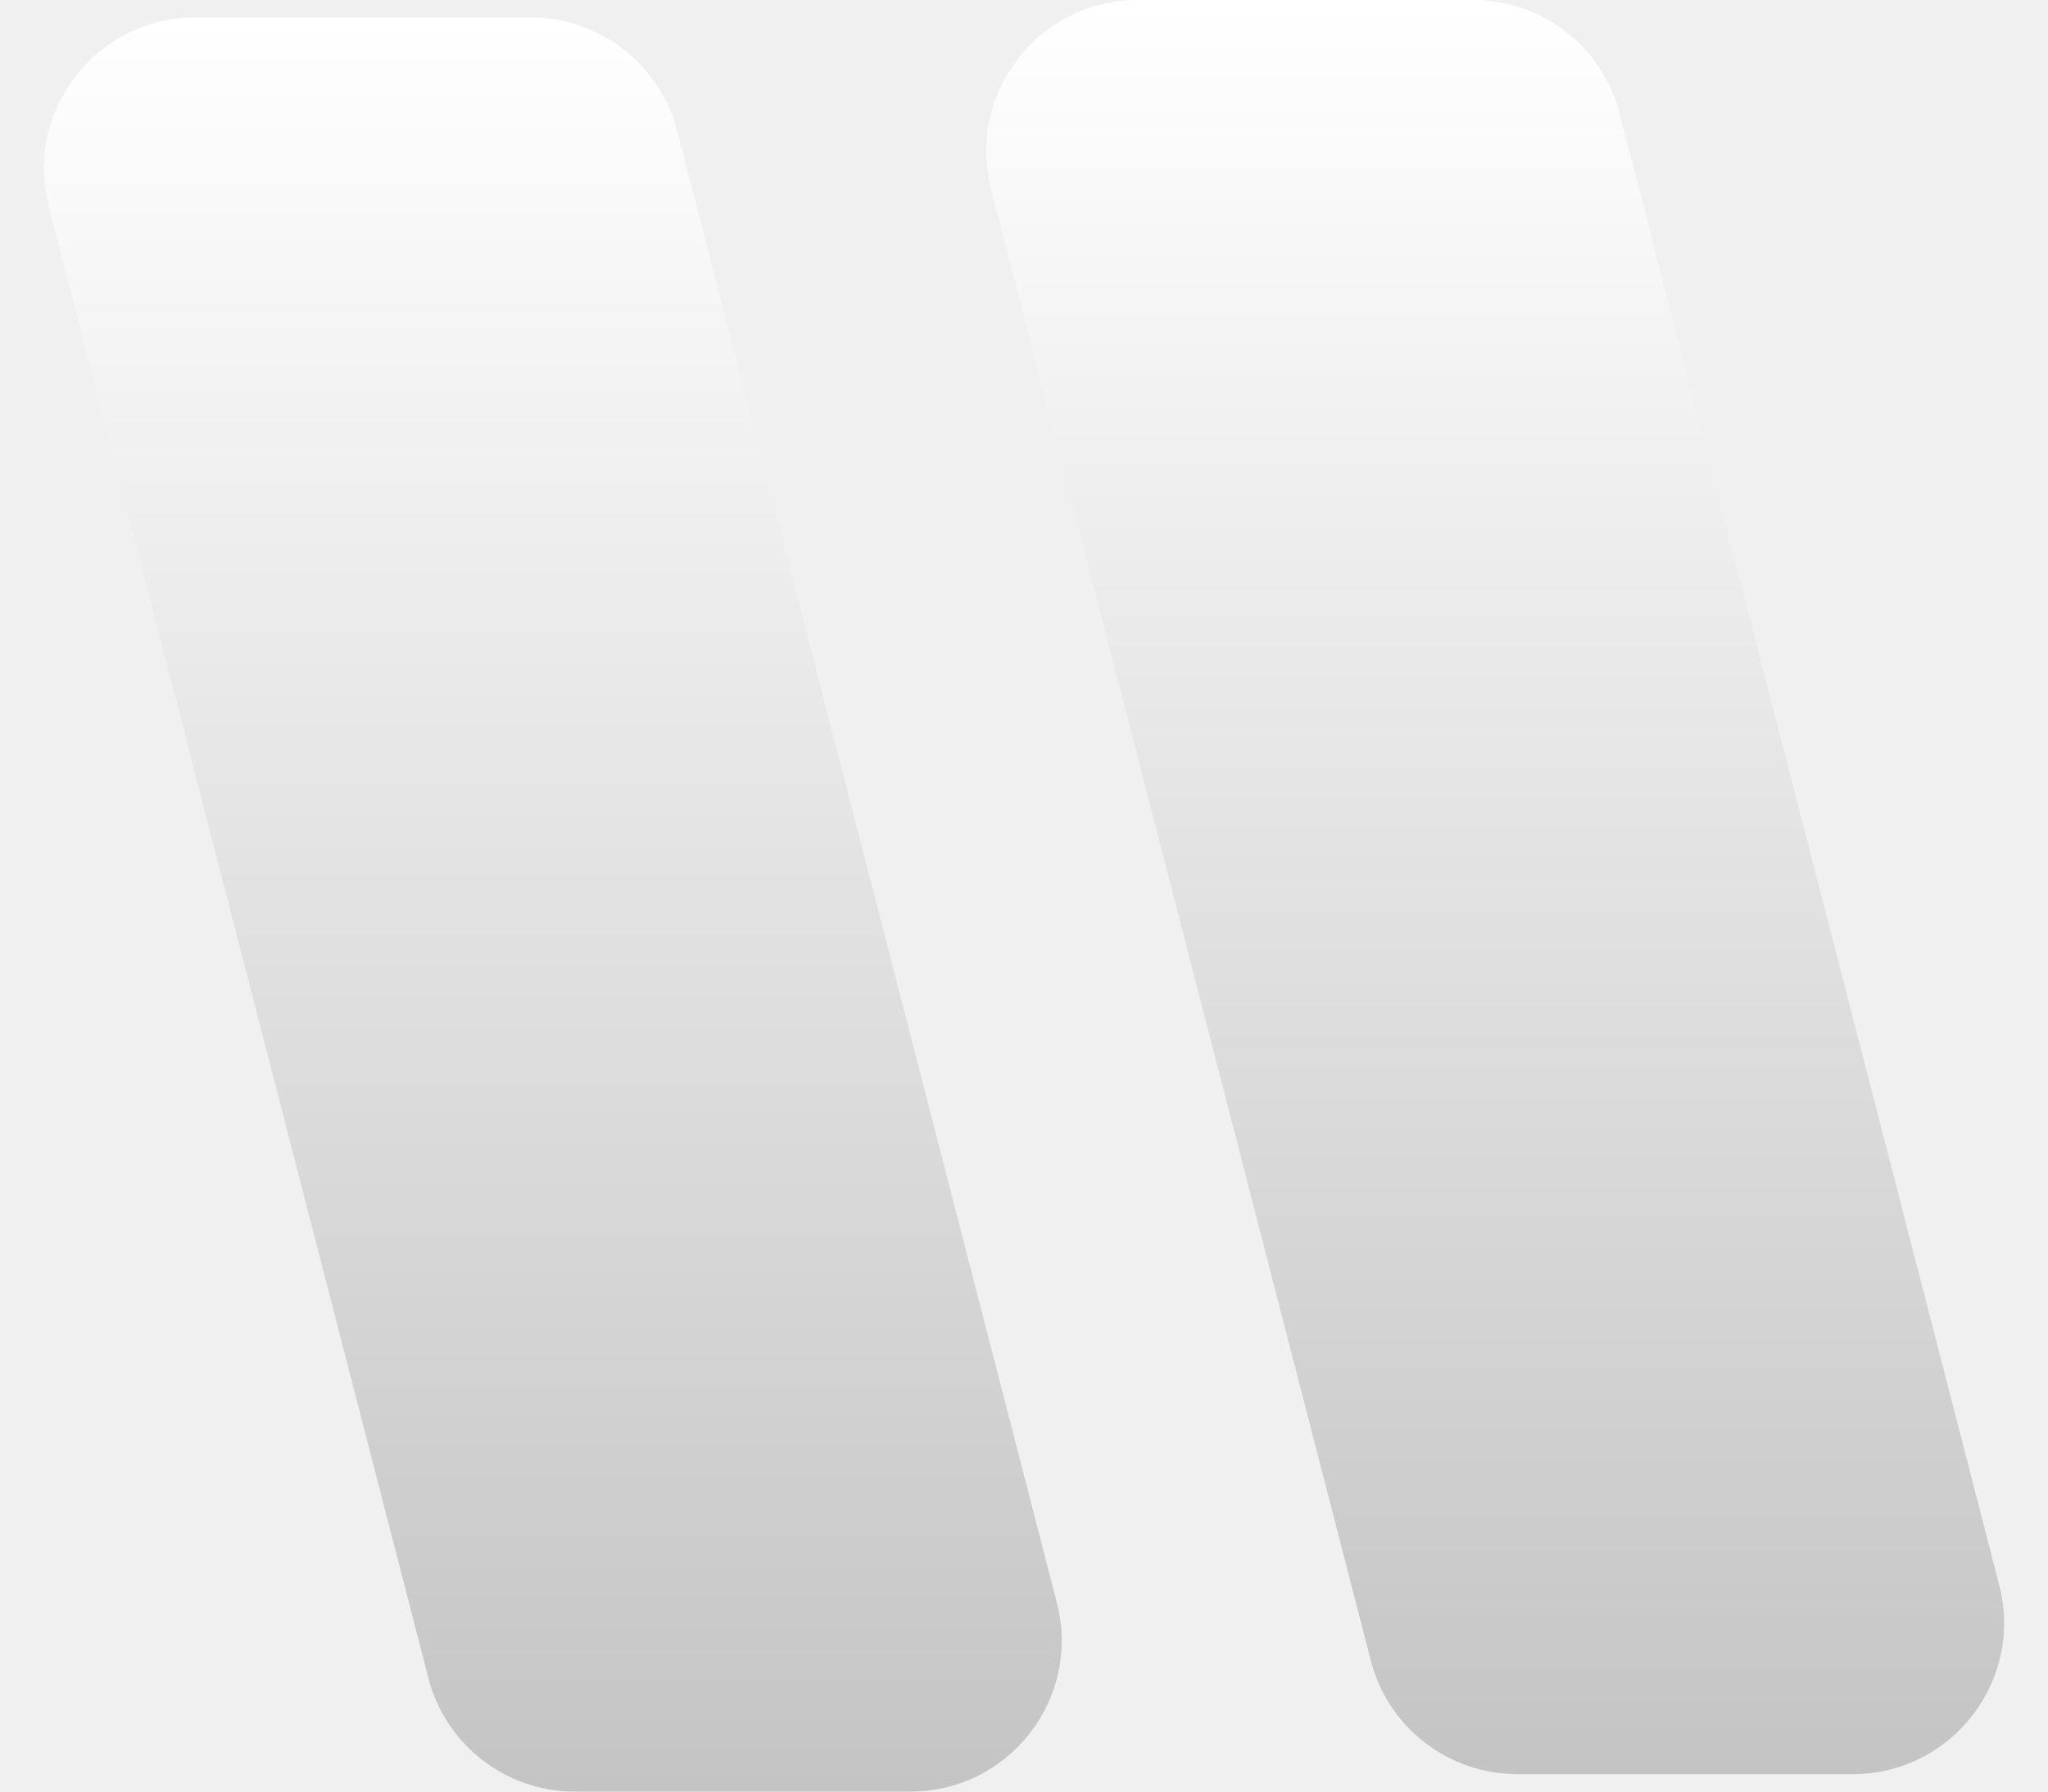
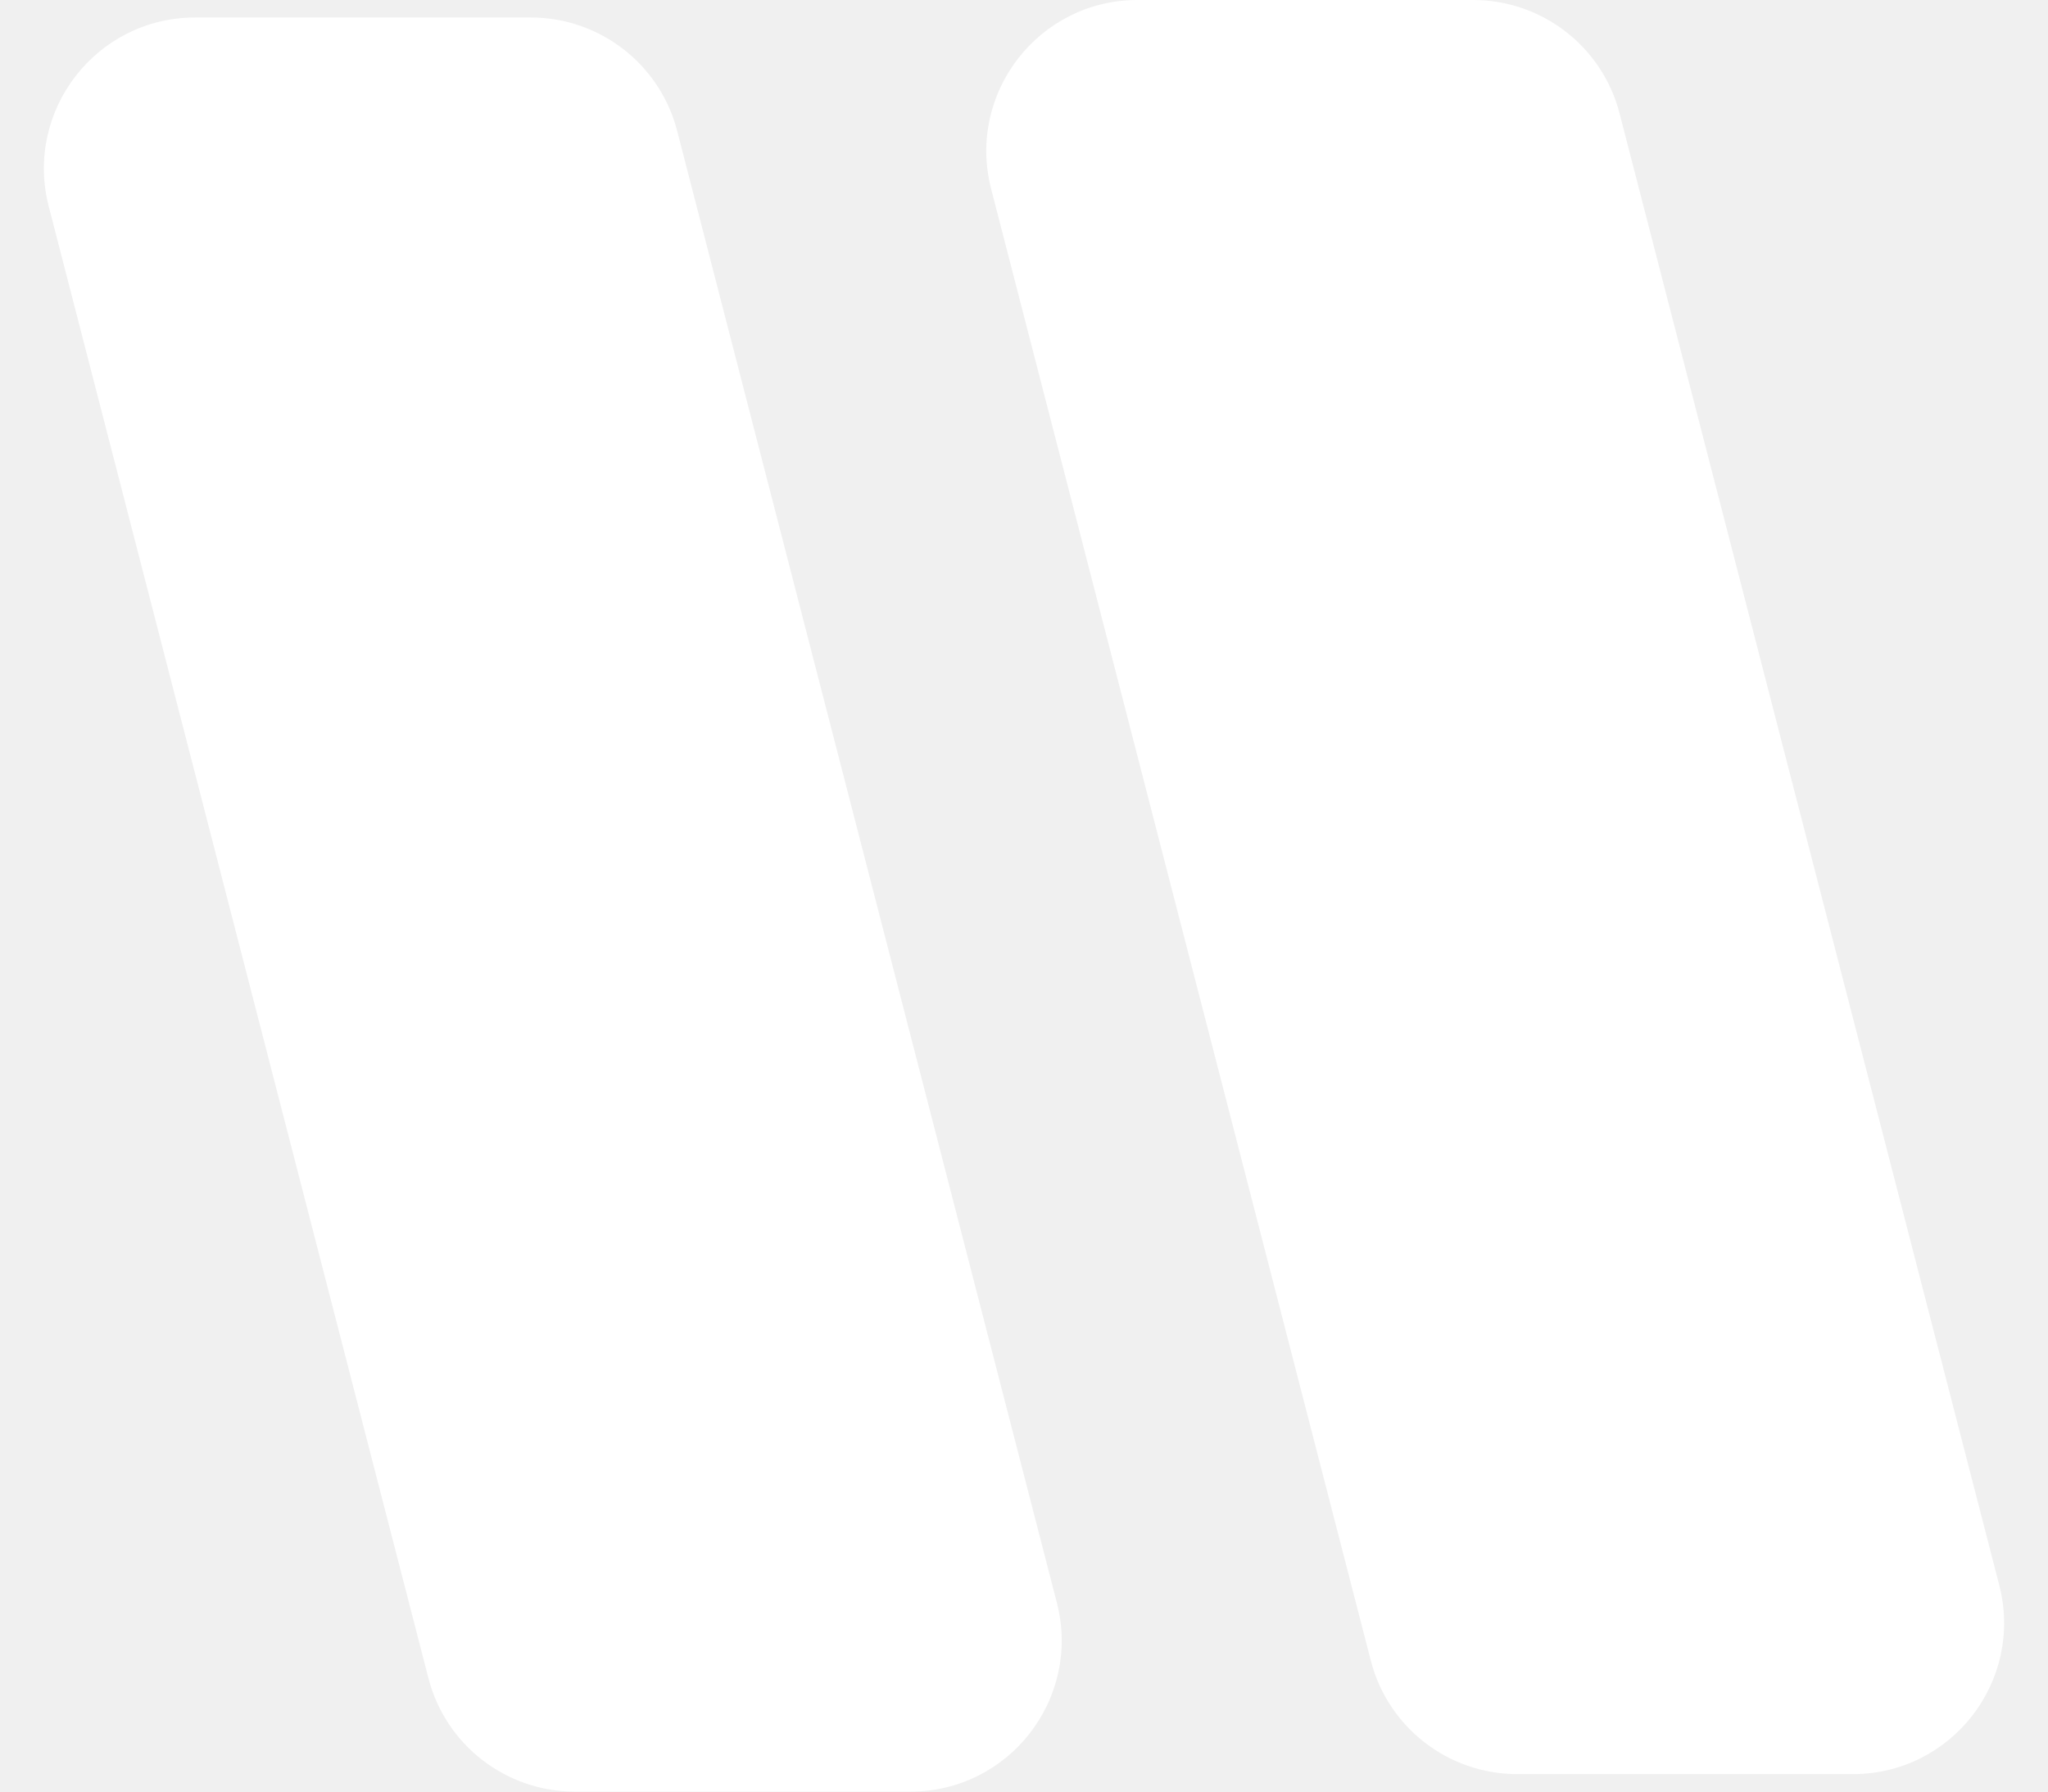
<svg xmlns="http://www.w3.org/2000/svg" preserveAspectRatio="none" overflow="visible" style="display: block;" width="148.999" height="130.375" viewBox="0 0 148.999 130.375" fill="none">
  <g id="Group 13">
-     <path id="Vector 419" d="M49.266 9.526C48.013 4.668 43.632 1.273 38.615 1.273H14.197C7.007 1.273 1.75 8.058 3.546 15.021L31.17 122.122C32.423 126.98 36.804 130.375 41.821 130.375H66.239C73.429 130.375 78.686 123.59 76.89 116.628L49.266 9.526Z" fill="url(#paint0_linear_0_4)" />
-     <path id="Vector 420" d="M117.829 8.253C116.576 3.395 112.195 0 107.178 0H82.76C75.57 0 70.313 6.785 72.109 13.747L99.733 120.849C100.986 125.707 105.368 129.102 110.385 129.102H134.802C141.992 129.102 147.249 122.317 145.454 115.355L117.829 8.253Z" fill="url(#paint1_linear_0_4)" />
+     <path id="Vector 419" d="M49.266 9.526C48.013 4.668 43.632 1.273 38.615 1.273H14.197C7.007 1.273 1.75 8.058 3.546 15.021L31.17 122.122C32.423 126.98 36.804 130.375 41.821 130.375H66.239C73.429 130.375 78.686 123.59 76.89 116.628L49.266 9.526Z" fill="white" />
+     <path id="Vector 420" d="M117.829 8.253C116.576 3.395 112.195 0 107.178 0H82.76C75.57 0 70.313 6.785 72.109 13.747L99.733 120.849C100.986 125.707 105.368 129.102 110.385 129.102H134.802C141.992 129.102 147.249 122.317 145.454 115.355L117.829 8.253Z" fill="white" />
  </g>
-   <defs>
-     <linearGradient id="paint0_linear_0_4" x1="40.218" y1="1.273" x2="40.218" y2="130.375" gradientUnits="userSpaceOnUse">
-       <stop stop-color="white" />
-       <stop offset="1" stop-color="#C4C4C4" />
-     </linearGradient>
-     <linearGradient id="paint1_linear_0_4" x1="108.781" y1="0" x2="108.781" y2="129.102" gradientUnits="userSpaceOnUse">
-       <stop stop-color="white" />
-       <stop offset="1" stop-color="#C4C4C4" />
-     </linearGradient>
-   </defs>
</svg>
